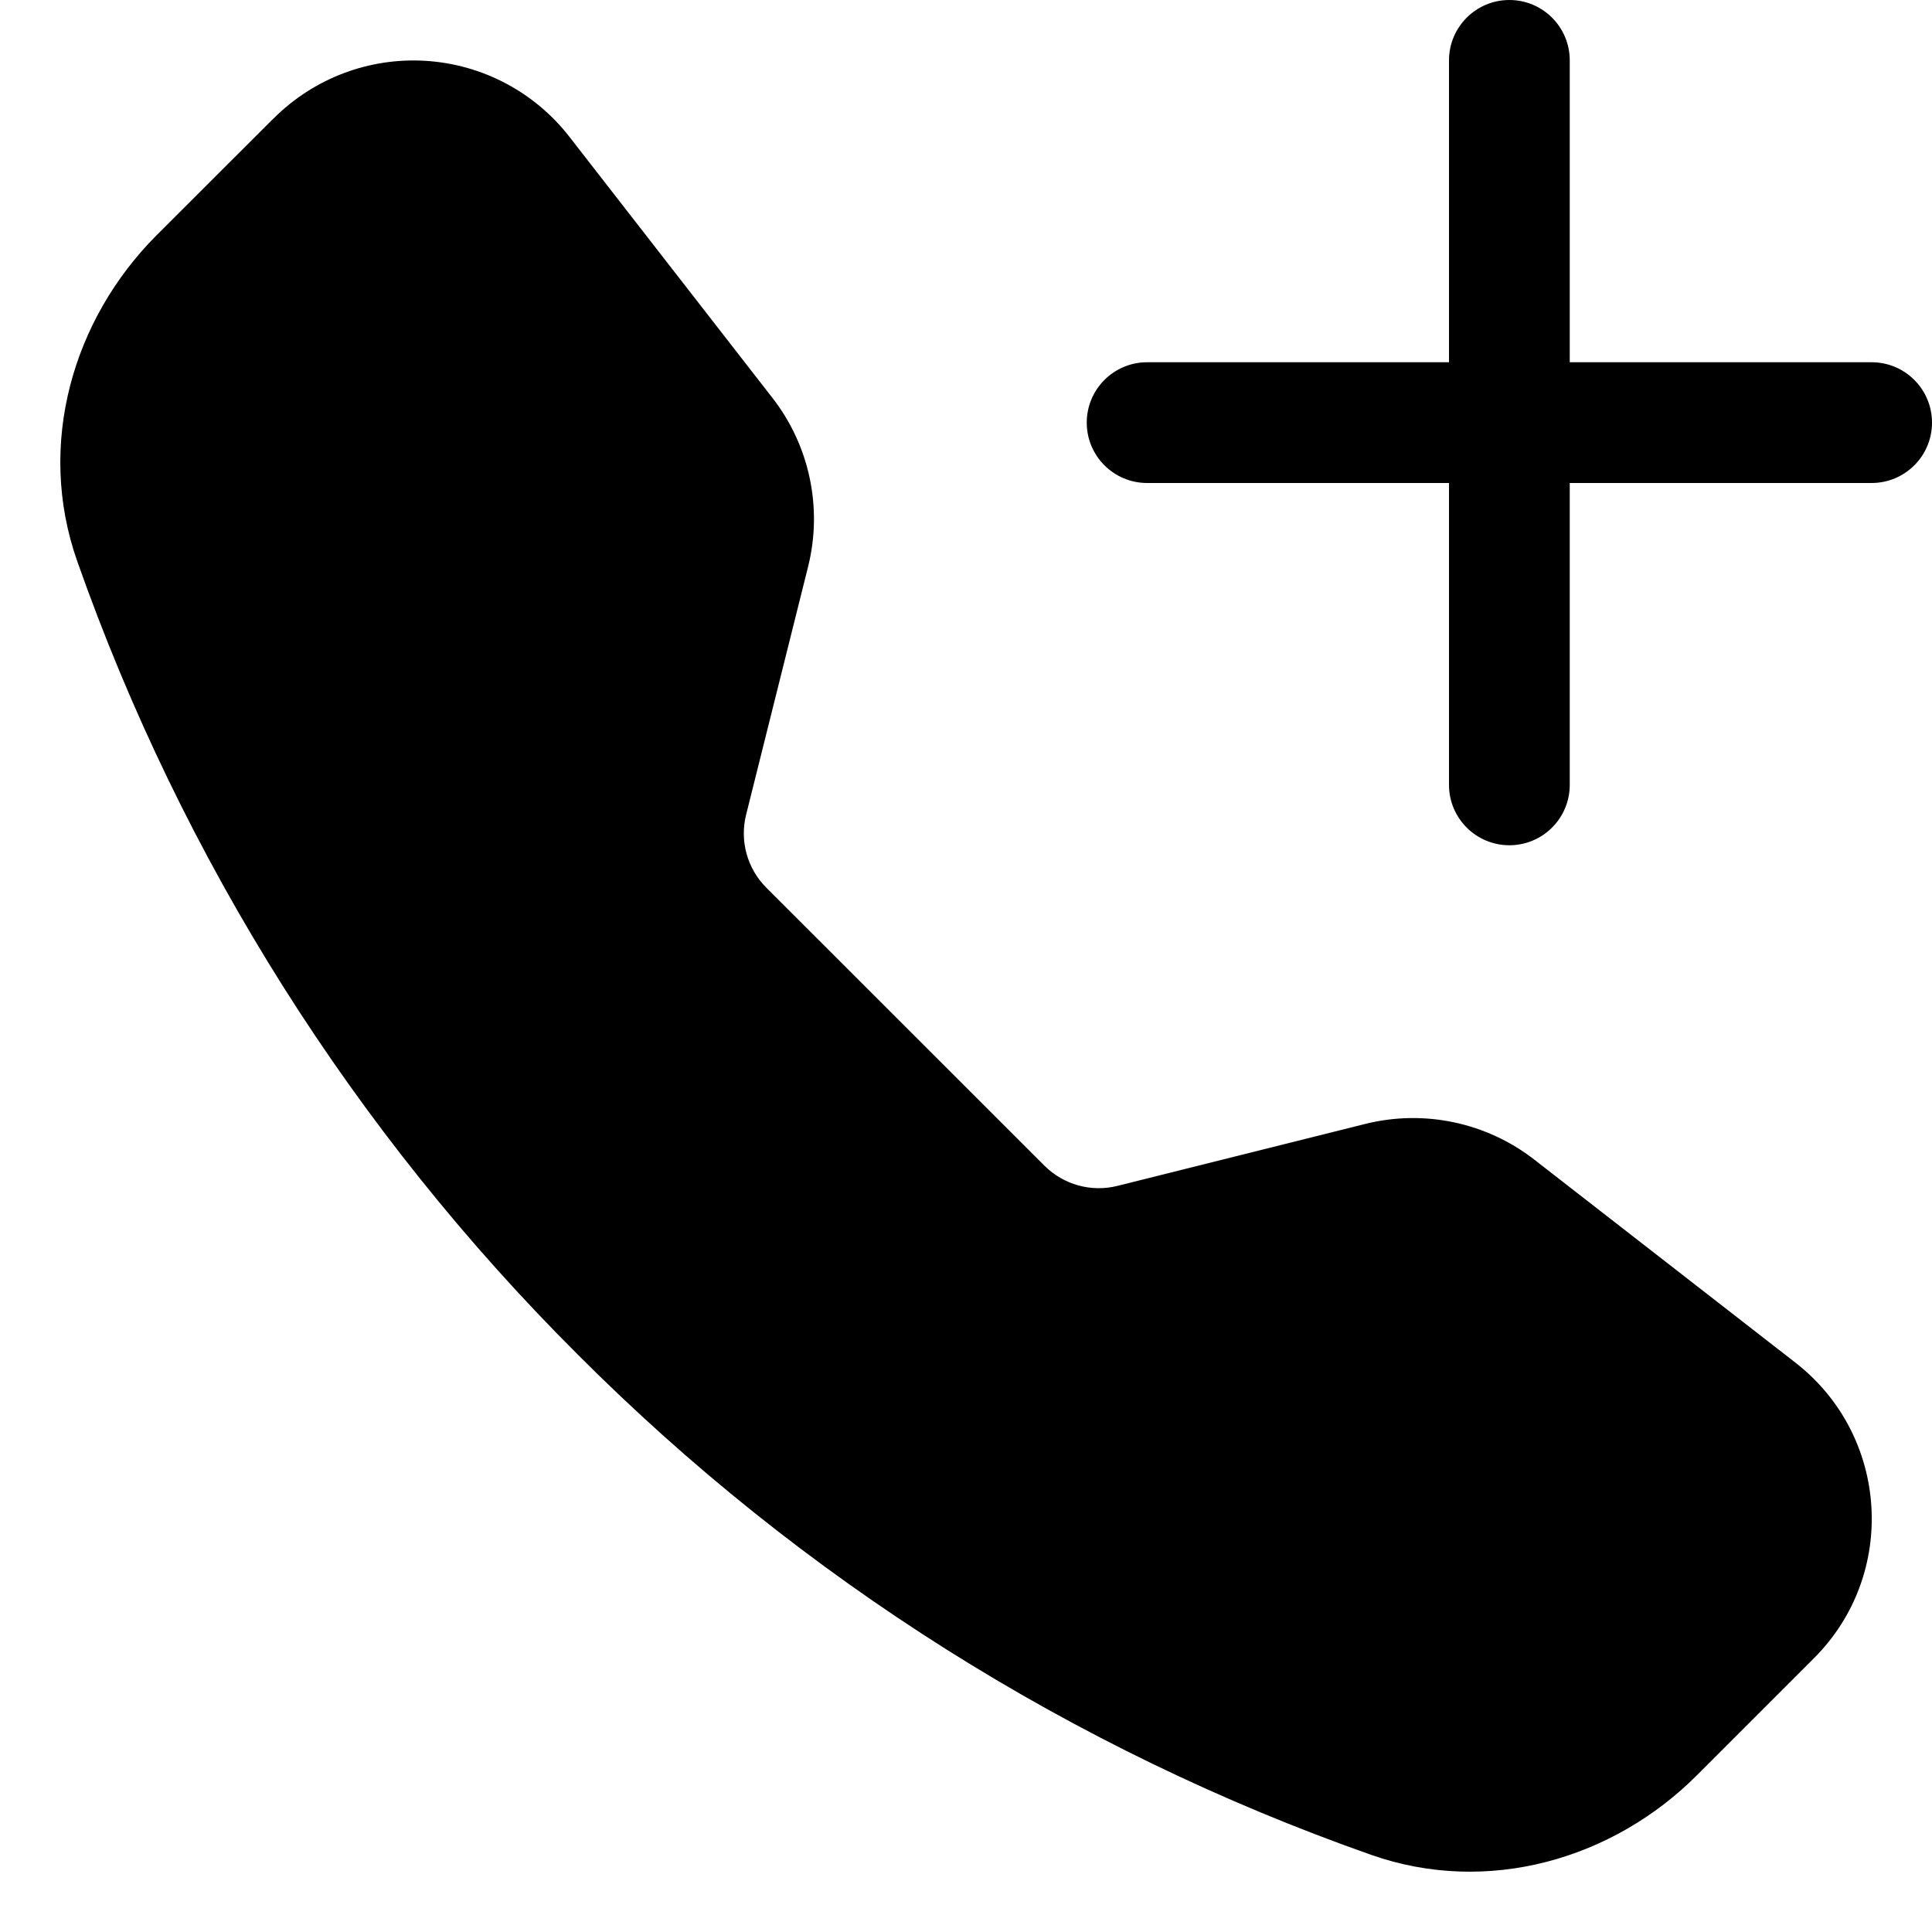
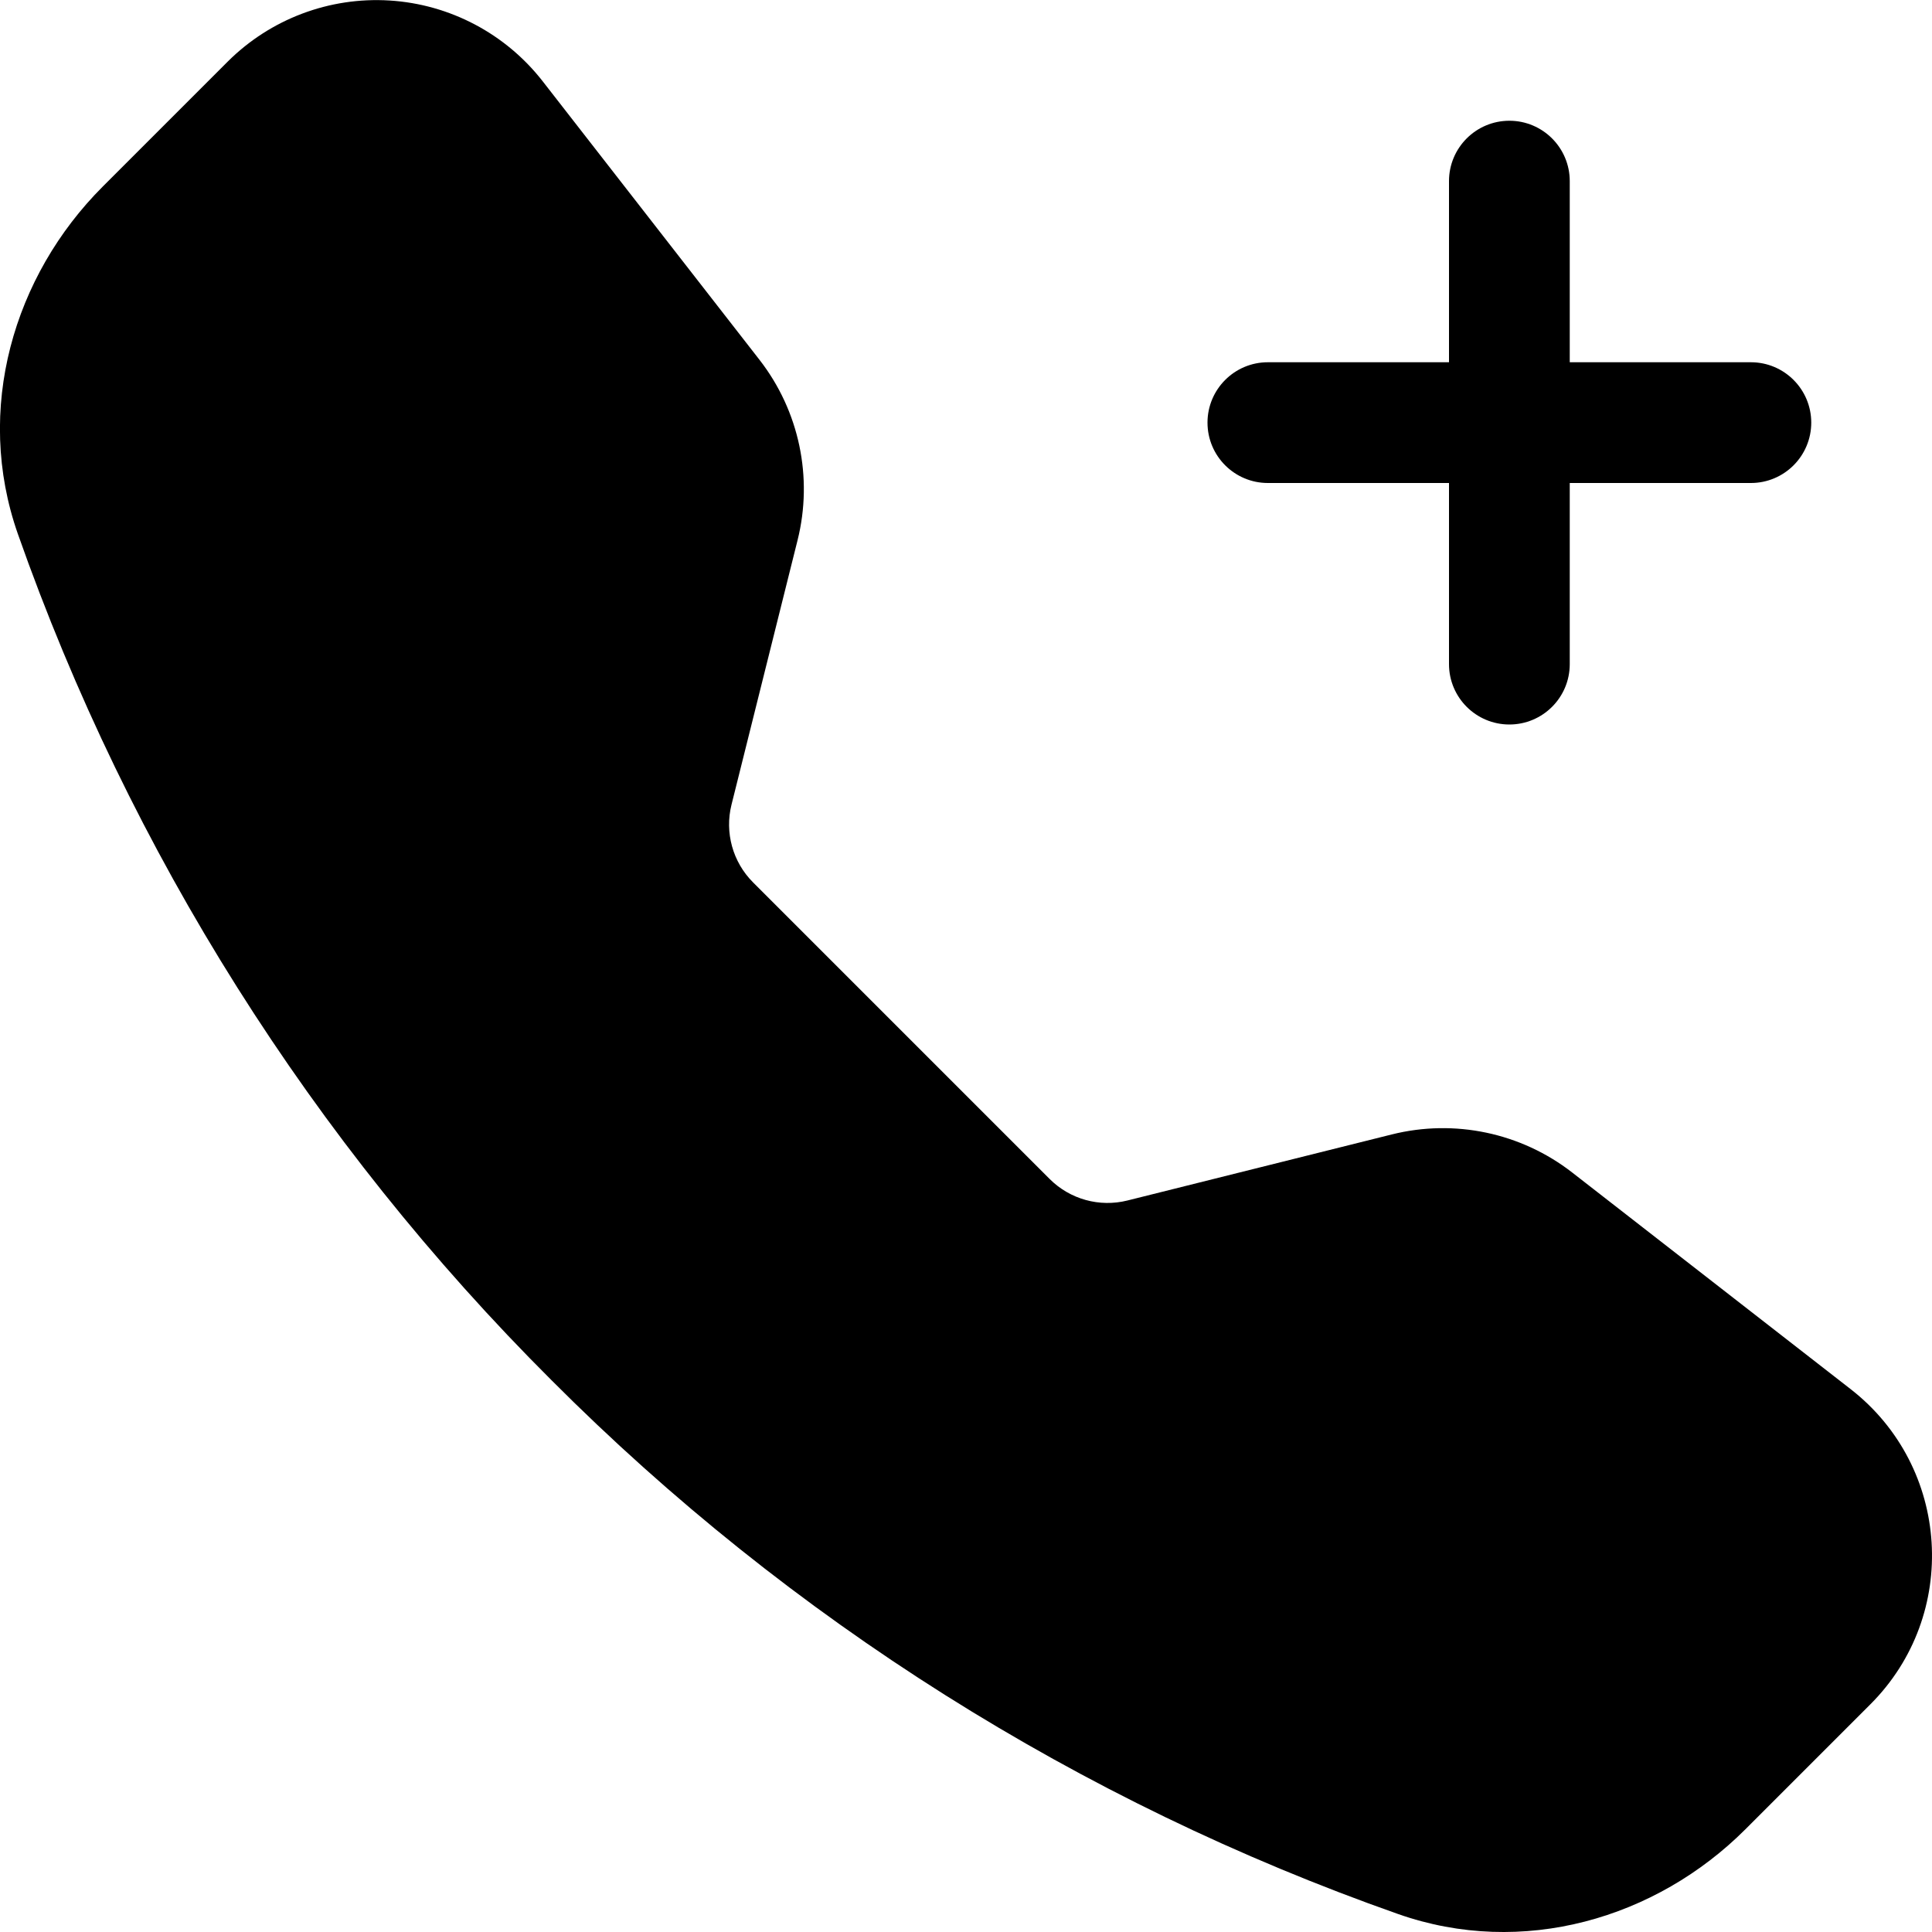
<svg xmlns="http://www.w3.org/2000/svg" width="1em" height="1em" viewBox="0 0 16 16" class="bi bi-telephone-plus-fill" fill="currentColor">
-   <path fill-rule="evenodd" d="M2.267.98a1.636 1.636 0 0 1 2.448.152l1.681 2.162c.309.396.418.913.296 1.4l-.513 2.053a.636.636 0 0 0 .167.604L8.65 9.654a.636.636 0 0 0 .604.167l2.052-.513a1.636 1.636 0 0 1 1.401.296l2.162 1.681c.777.604.849 1.753.153 2.448l-.97.97c-.693.693-1.73.998-2.697.658a17.471 17.471 0 0 1-6.571-4.144A17.47 17.47 0 0 1 .639 4.646c-.34-.967-.035-2.004.658-2.698l.97-.969zM12.5 0a.5.5 0 0 1 .5.5v3a.5.5 0 0 1-.5.5h-3a.5.5 0 0 1 0-1H12V.5a.5.5 0 0 1 .5-.5z" />
-   <path fill-rule="evenodd" d="M12 3.5a.5.5 0 0 1 .5-.5h3a.5.5 0 0 1 0 1H13v2.5a.5.5 0 0 1-1 0v-3z" />
+   <path fill-rule="evenodd" d="M1.885.511a1.745 1.745 0 0 1 2.61.163L6.29 2.98c.329.423.445.974.315 1.494l-.547 2.19a.678.678 0 0 0 .178.643l2.457 2.457a.678.678 0 0 0 .644.178l2.189-.547a1.745 1.745 0 0 1 1.494.315l2.306 1.794c.829.645.905 1.87.163 2.611l-1.034 1.034c-.74.74-1.846 1.065-2.877.702a18.634 18.634 0 0 1-7.01-4.42 18.634 18.634 0 0 1-4.42-7.009c-.362-1.03-.037-2.137.703-2.877L1.885.511zM12.5 1a.5.5 0 0 1 .5.5V3h1.5a.5.5 0 0 1 0 1H13v1.5a.5.5 0 0 1-1 0V4h-1.5a.5.5 0 0 1 0-1H12V1.5a.5.5 0 0 1 .5-.5z" />
</svg>
